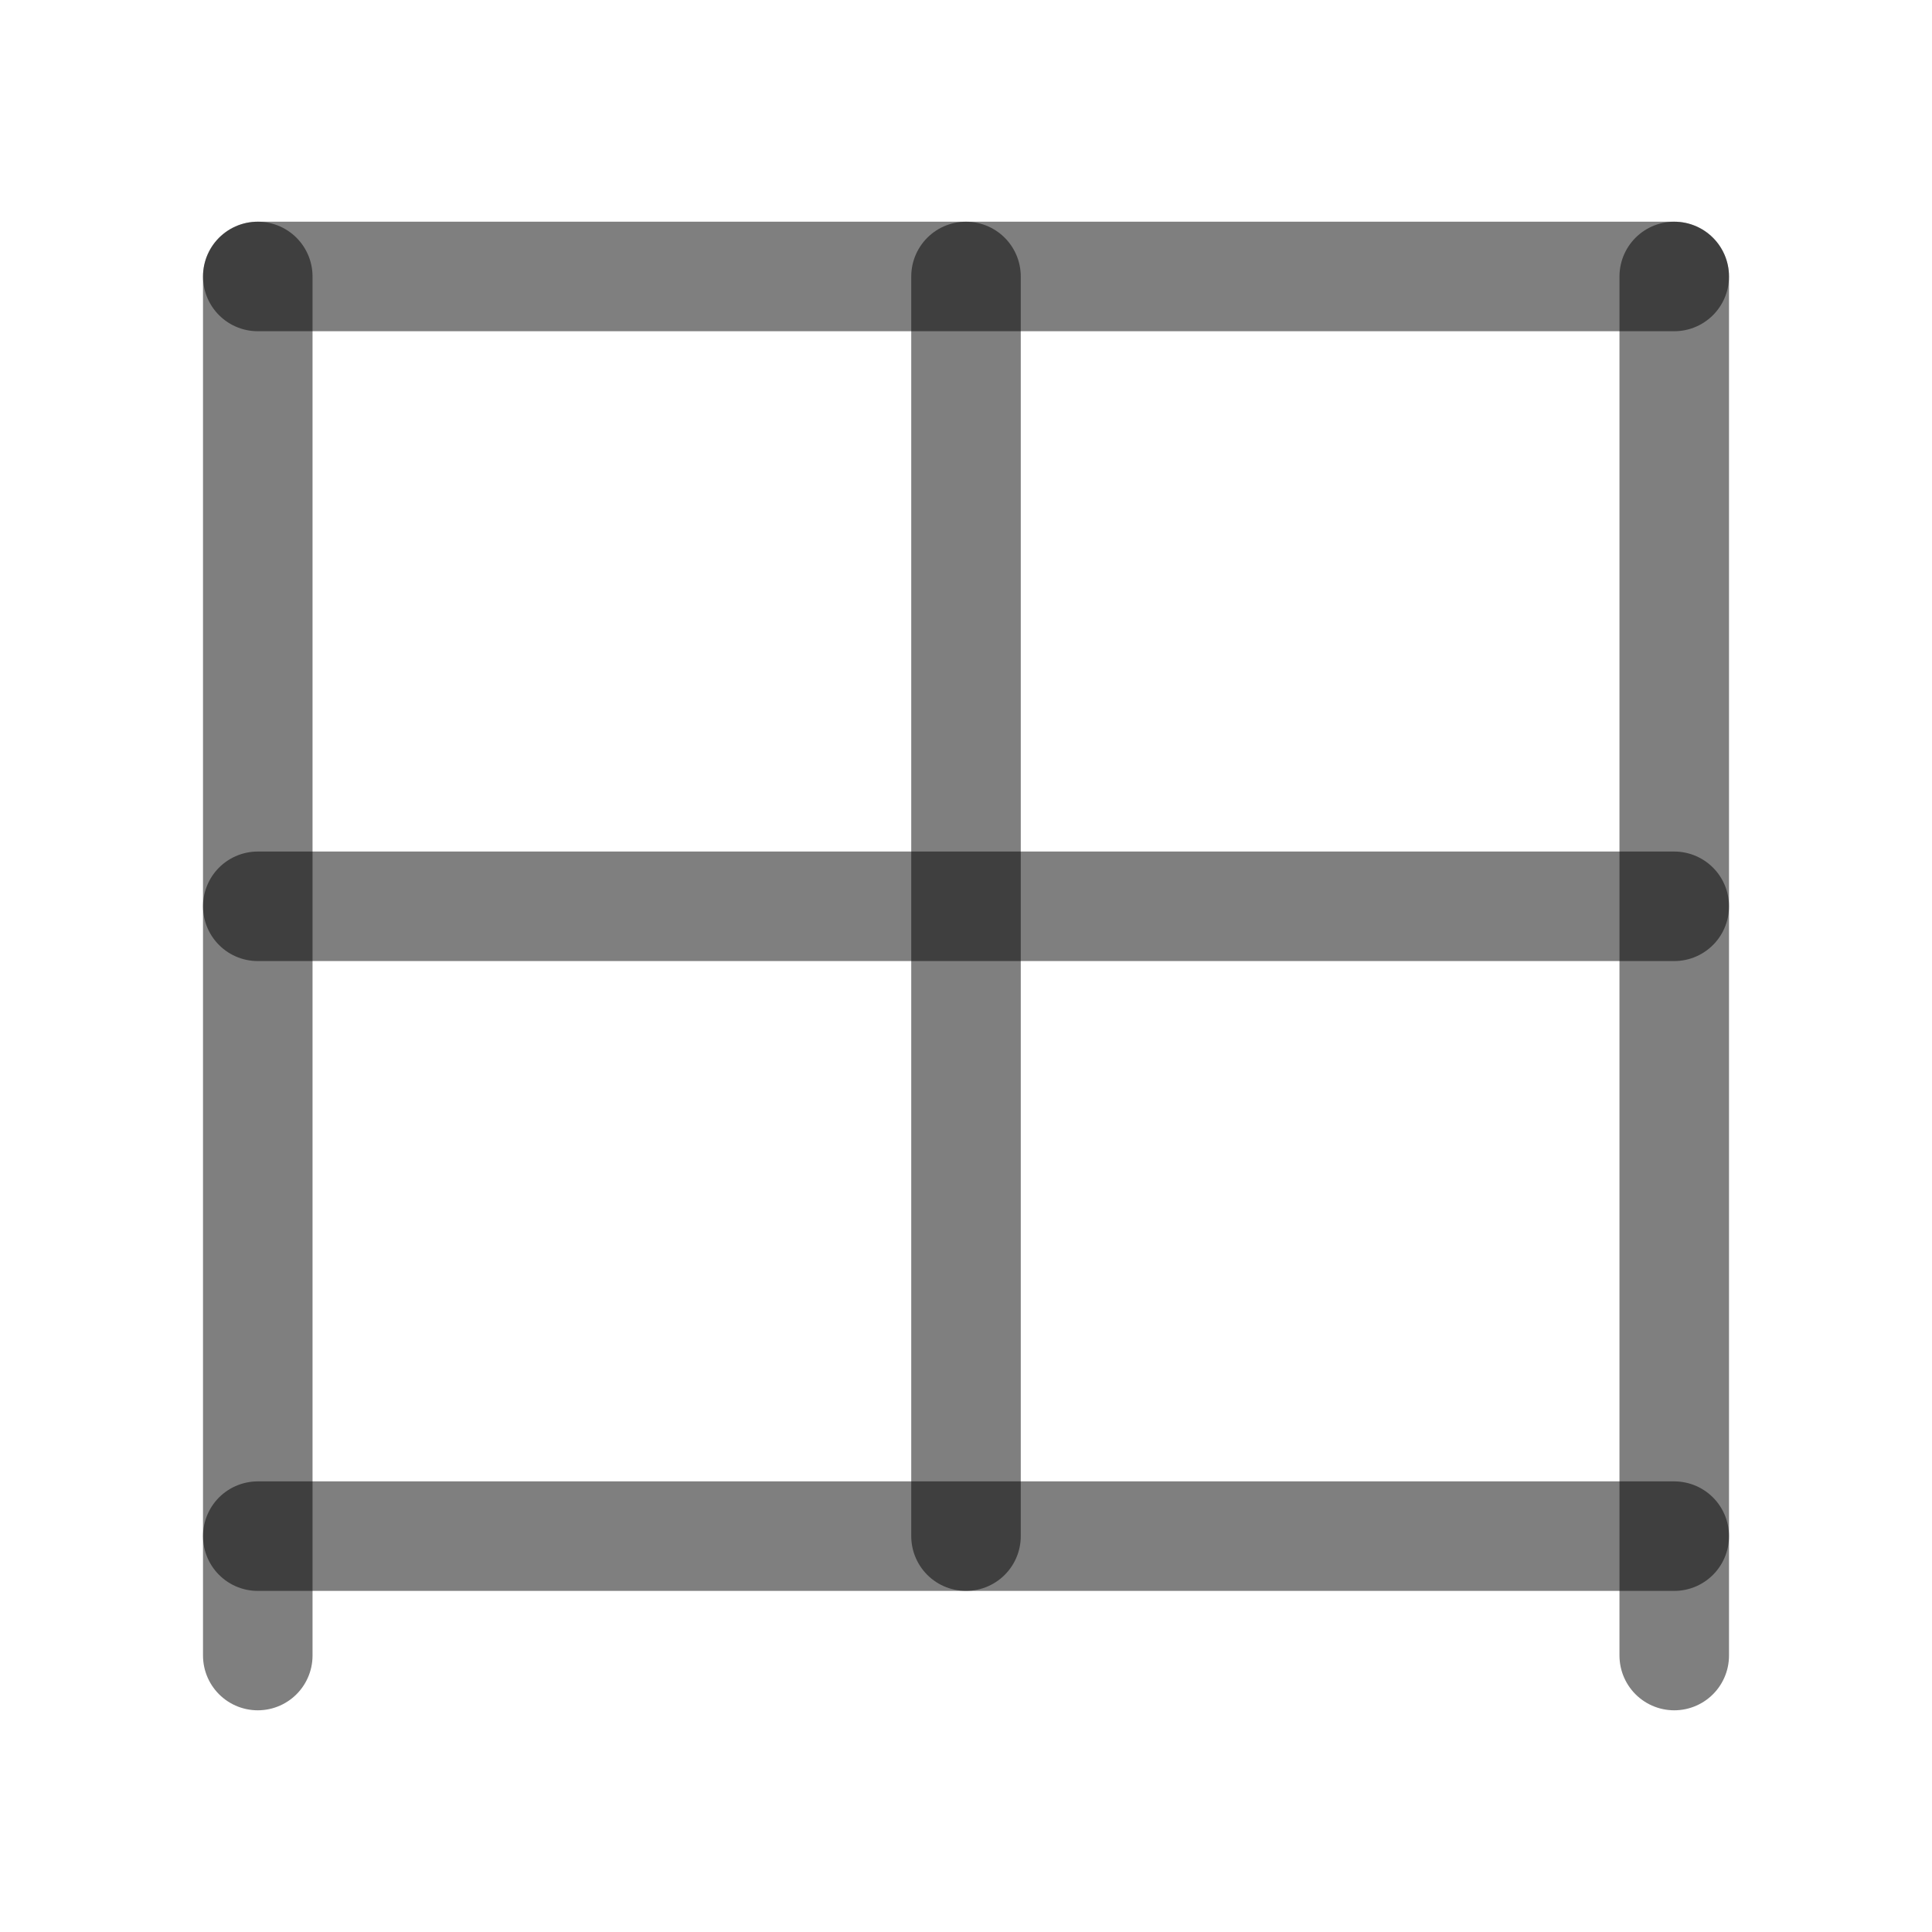
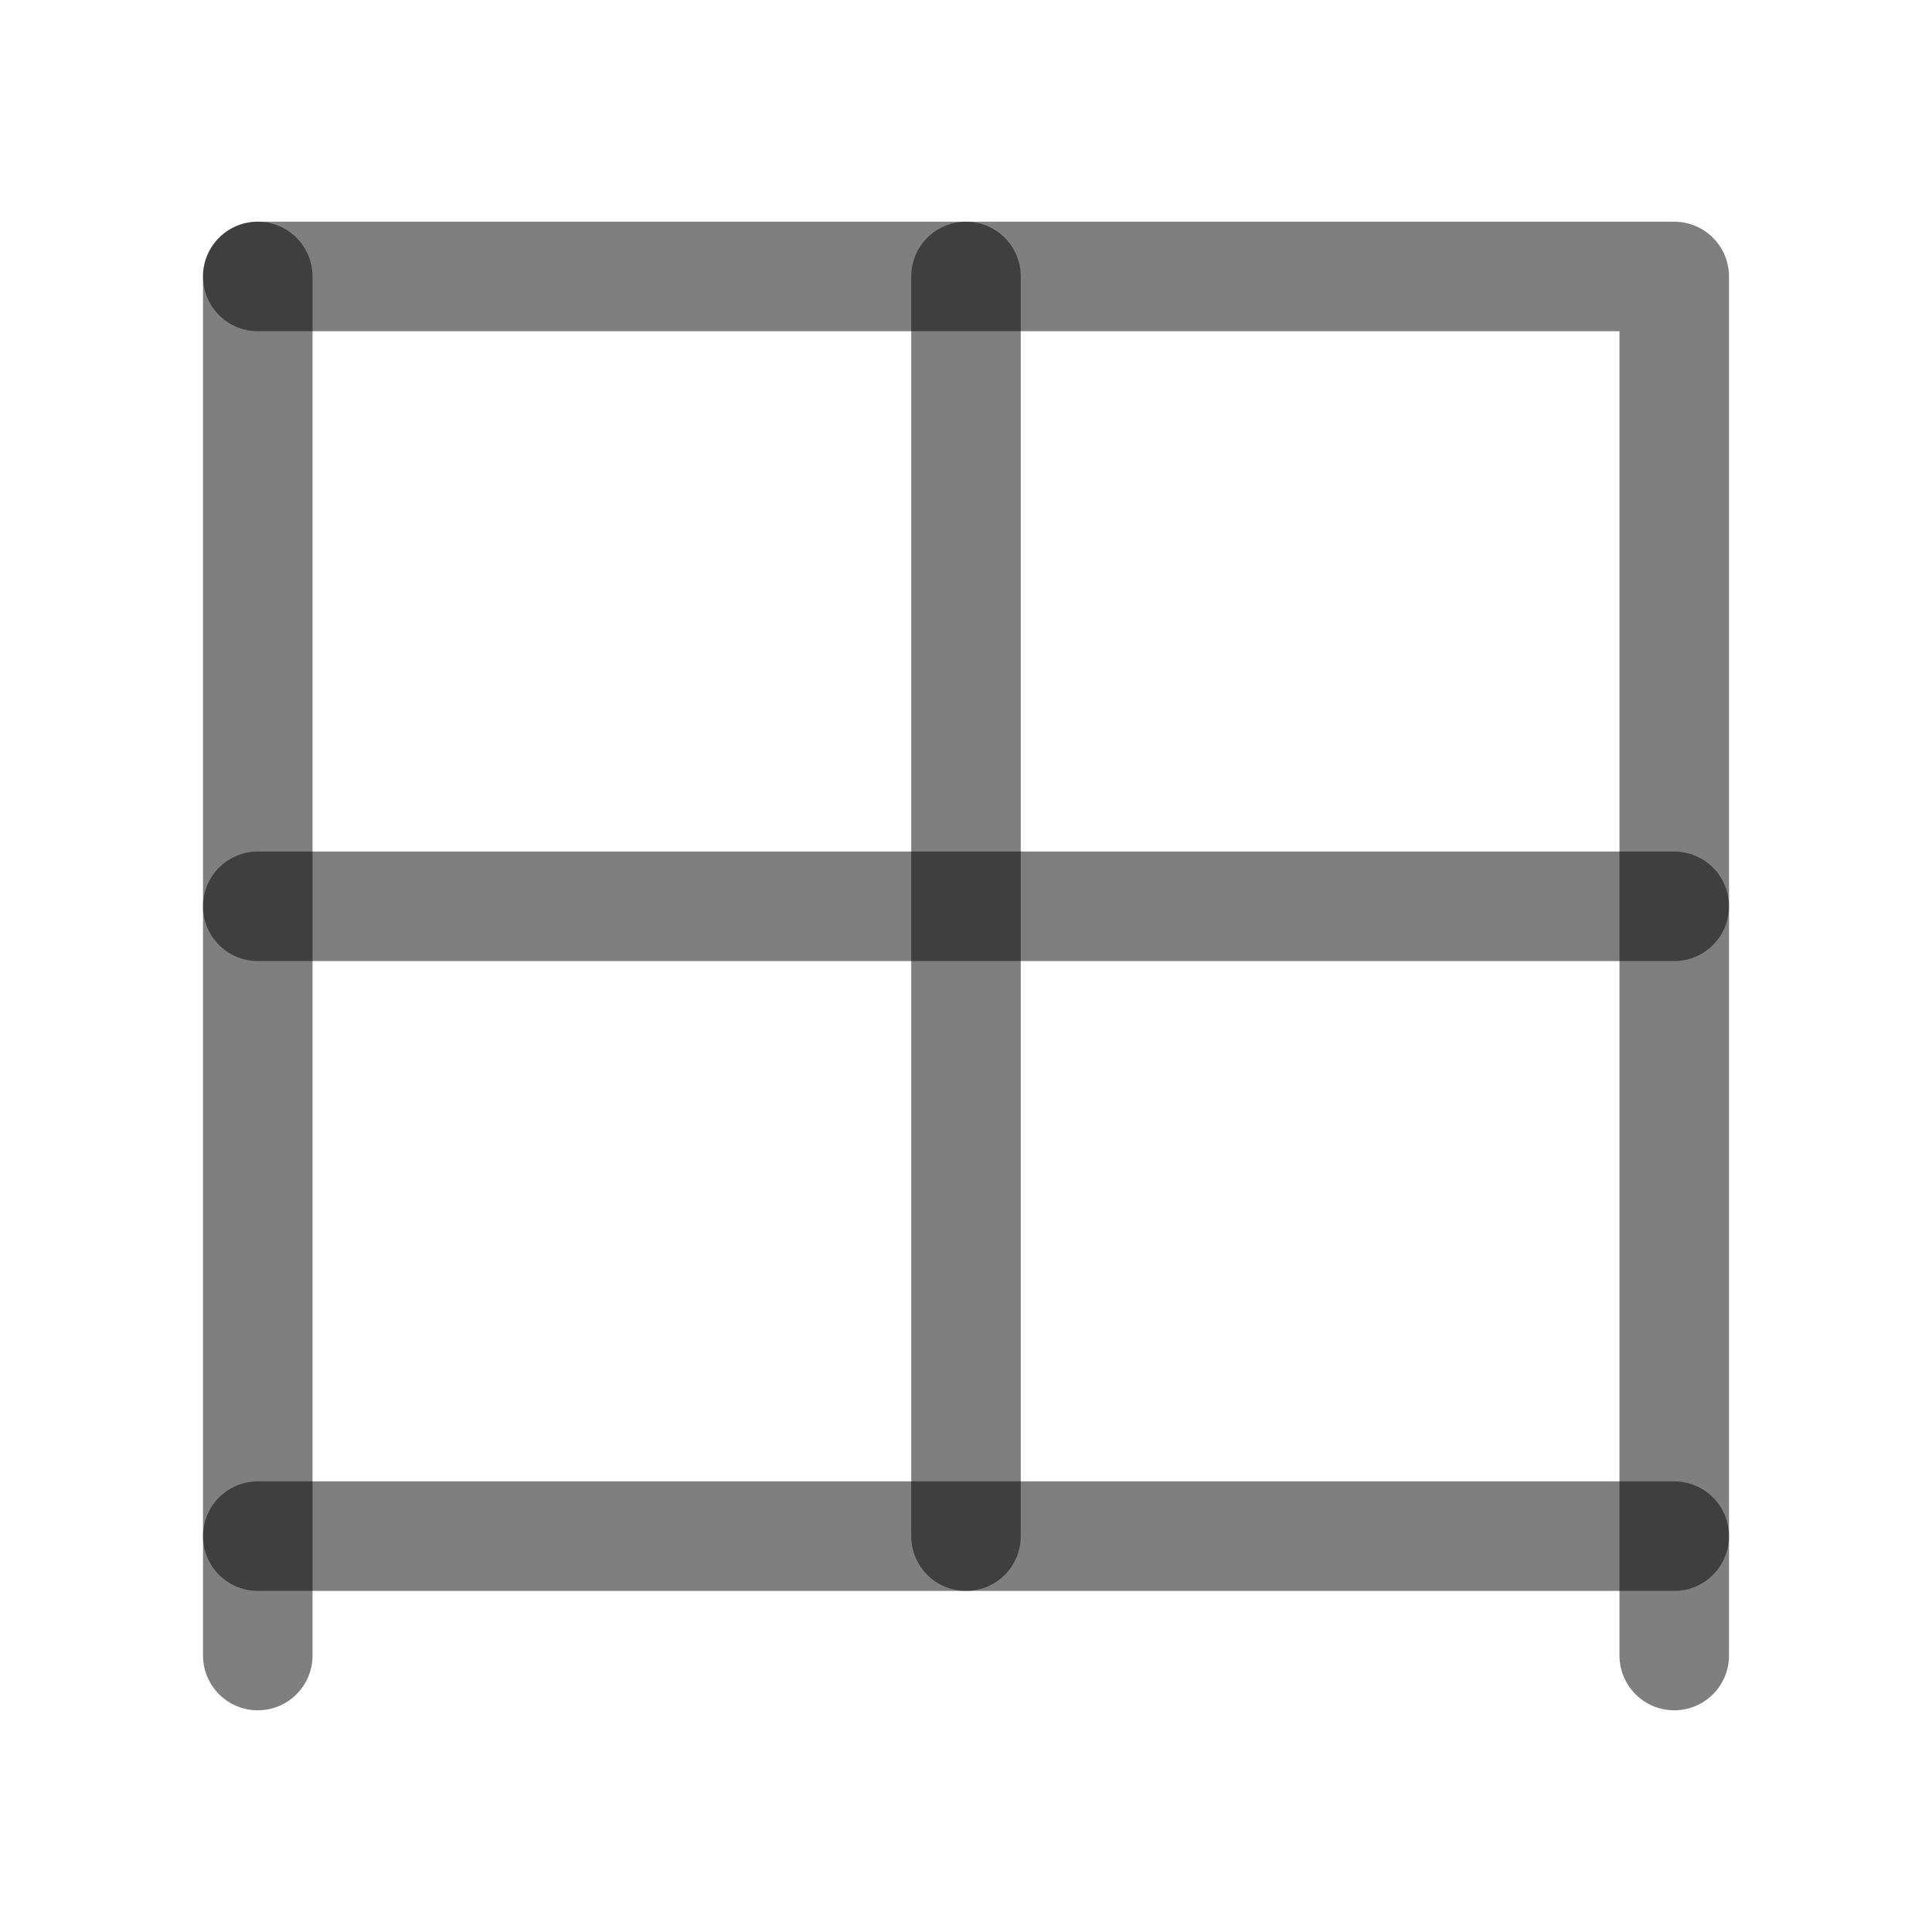
<svg xmlns="http://www.w3.org/2000/svg" width="1000" height="1000" viewBox="0 0 264.583 264.583" version="1.1" id="svg5">
  <defs id="defs2" />
-   <g id="layer1">
-     <path style="fill:#000000;fill-opacity:1;stroke:#000000;stroke-width:15;stroke-linecap:round;stroke-linejoin:round;stroke-dasharray:none;stroke-opacity:0.5" d="M 35.301,37.861 V 226.722" id="path2437" />
-     <path style="fill:#000000;fill-opacity:1;stroke:#000000;stroke-width:15;stroke-linecap:round;stroke-linejoin:round;stroke-dasharray:none;stroke-opacity:0.5" d="M 229.283,37.861 V 226.722" id="path2441" />
-     <path style="fill:#000000;fill-opacity:1;stroke:#000000;stroke-width:15;stroke-linecap:round;stroke-linejoin:round;stroke-dasharray:none;stroke-opacity:0.5" d="M 229.283,37.861 H 35.301" id="path2443" />
-     <path style="fill:#000000;fill-opacity:1;stroke:#000000;stroke-width:15;stroke-linecap:round;stroke-linejoin:round;stroke-dasharray:none;stroke-opacity:0.5" d="M 229.283,210.371 H 35.301" id="path2445" />
-     <path style="fill:#000000;fill-opacity:1;stroke:#000000;stroke-width:15;stroke-linecap:round;stroke-linejoin:round;stroke-dasharray:none;stroke-opacity:0.5" d="M 229.283,124.116 H 35.301" id="path31498" />
-     <path style="fill:#000000;fill-opacity:1;stroke:#000000;stroke-width:15;stroke-linecap:round;stroke-linejoin:round;stroke-dasharray:none;stroke-opacity:0.5" d="M 132.292,37.861 V 210.371" id="path31515" />
-   </g>
+   <path style="fill:none;fill-opacity:1;stroke:#000000;stroke-width:15;stroke-linecap:round;stroke-linejoin:round;stroke-dasharray:none;stroke-opacity:0.5" d="M 35.301,37.861 V 226.722" id="path2437" />
+   <path style="fill:none;fill-opacity:1;stroke:#000000;stroke-width:15;stroke-linecap:round;stroke-linejoin:round;stroke-dasharray:none;stroke-opacity:0.5" d="M 35.301,37.861 H 229.283 V 226.722" id="path2443" />
+   <path style="fill:none;fill-opacity:1;stroke:#000000;stroke-width:15;stroke-linecap:round;stroke-linejoin:round;stroke-dasharray:none;stroke-opacity:0.5" d="M 229.283,210.371 H 35.301" id="path2445" />
+   <path style="fill:none;fill-opacity:1;stroke:#000000;stroke-width:15;stroke-linecap:round;stroke-linejoin:round;stroke-dasharray:none;stroke-opacity:0.5" d="M 229.283,124.116 H 35.301" id="path31498" />
+   <path style="fill:none;fill-opacity:1;stroke:#000000;stroke-width:15;stroke-linecap:round;stroke-linejoin:round;stroke-dasharray:none;stroke-opacity:0.5" d="M 132.292,37.861 V 210.371" id="path31515" />
</svg>
